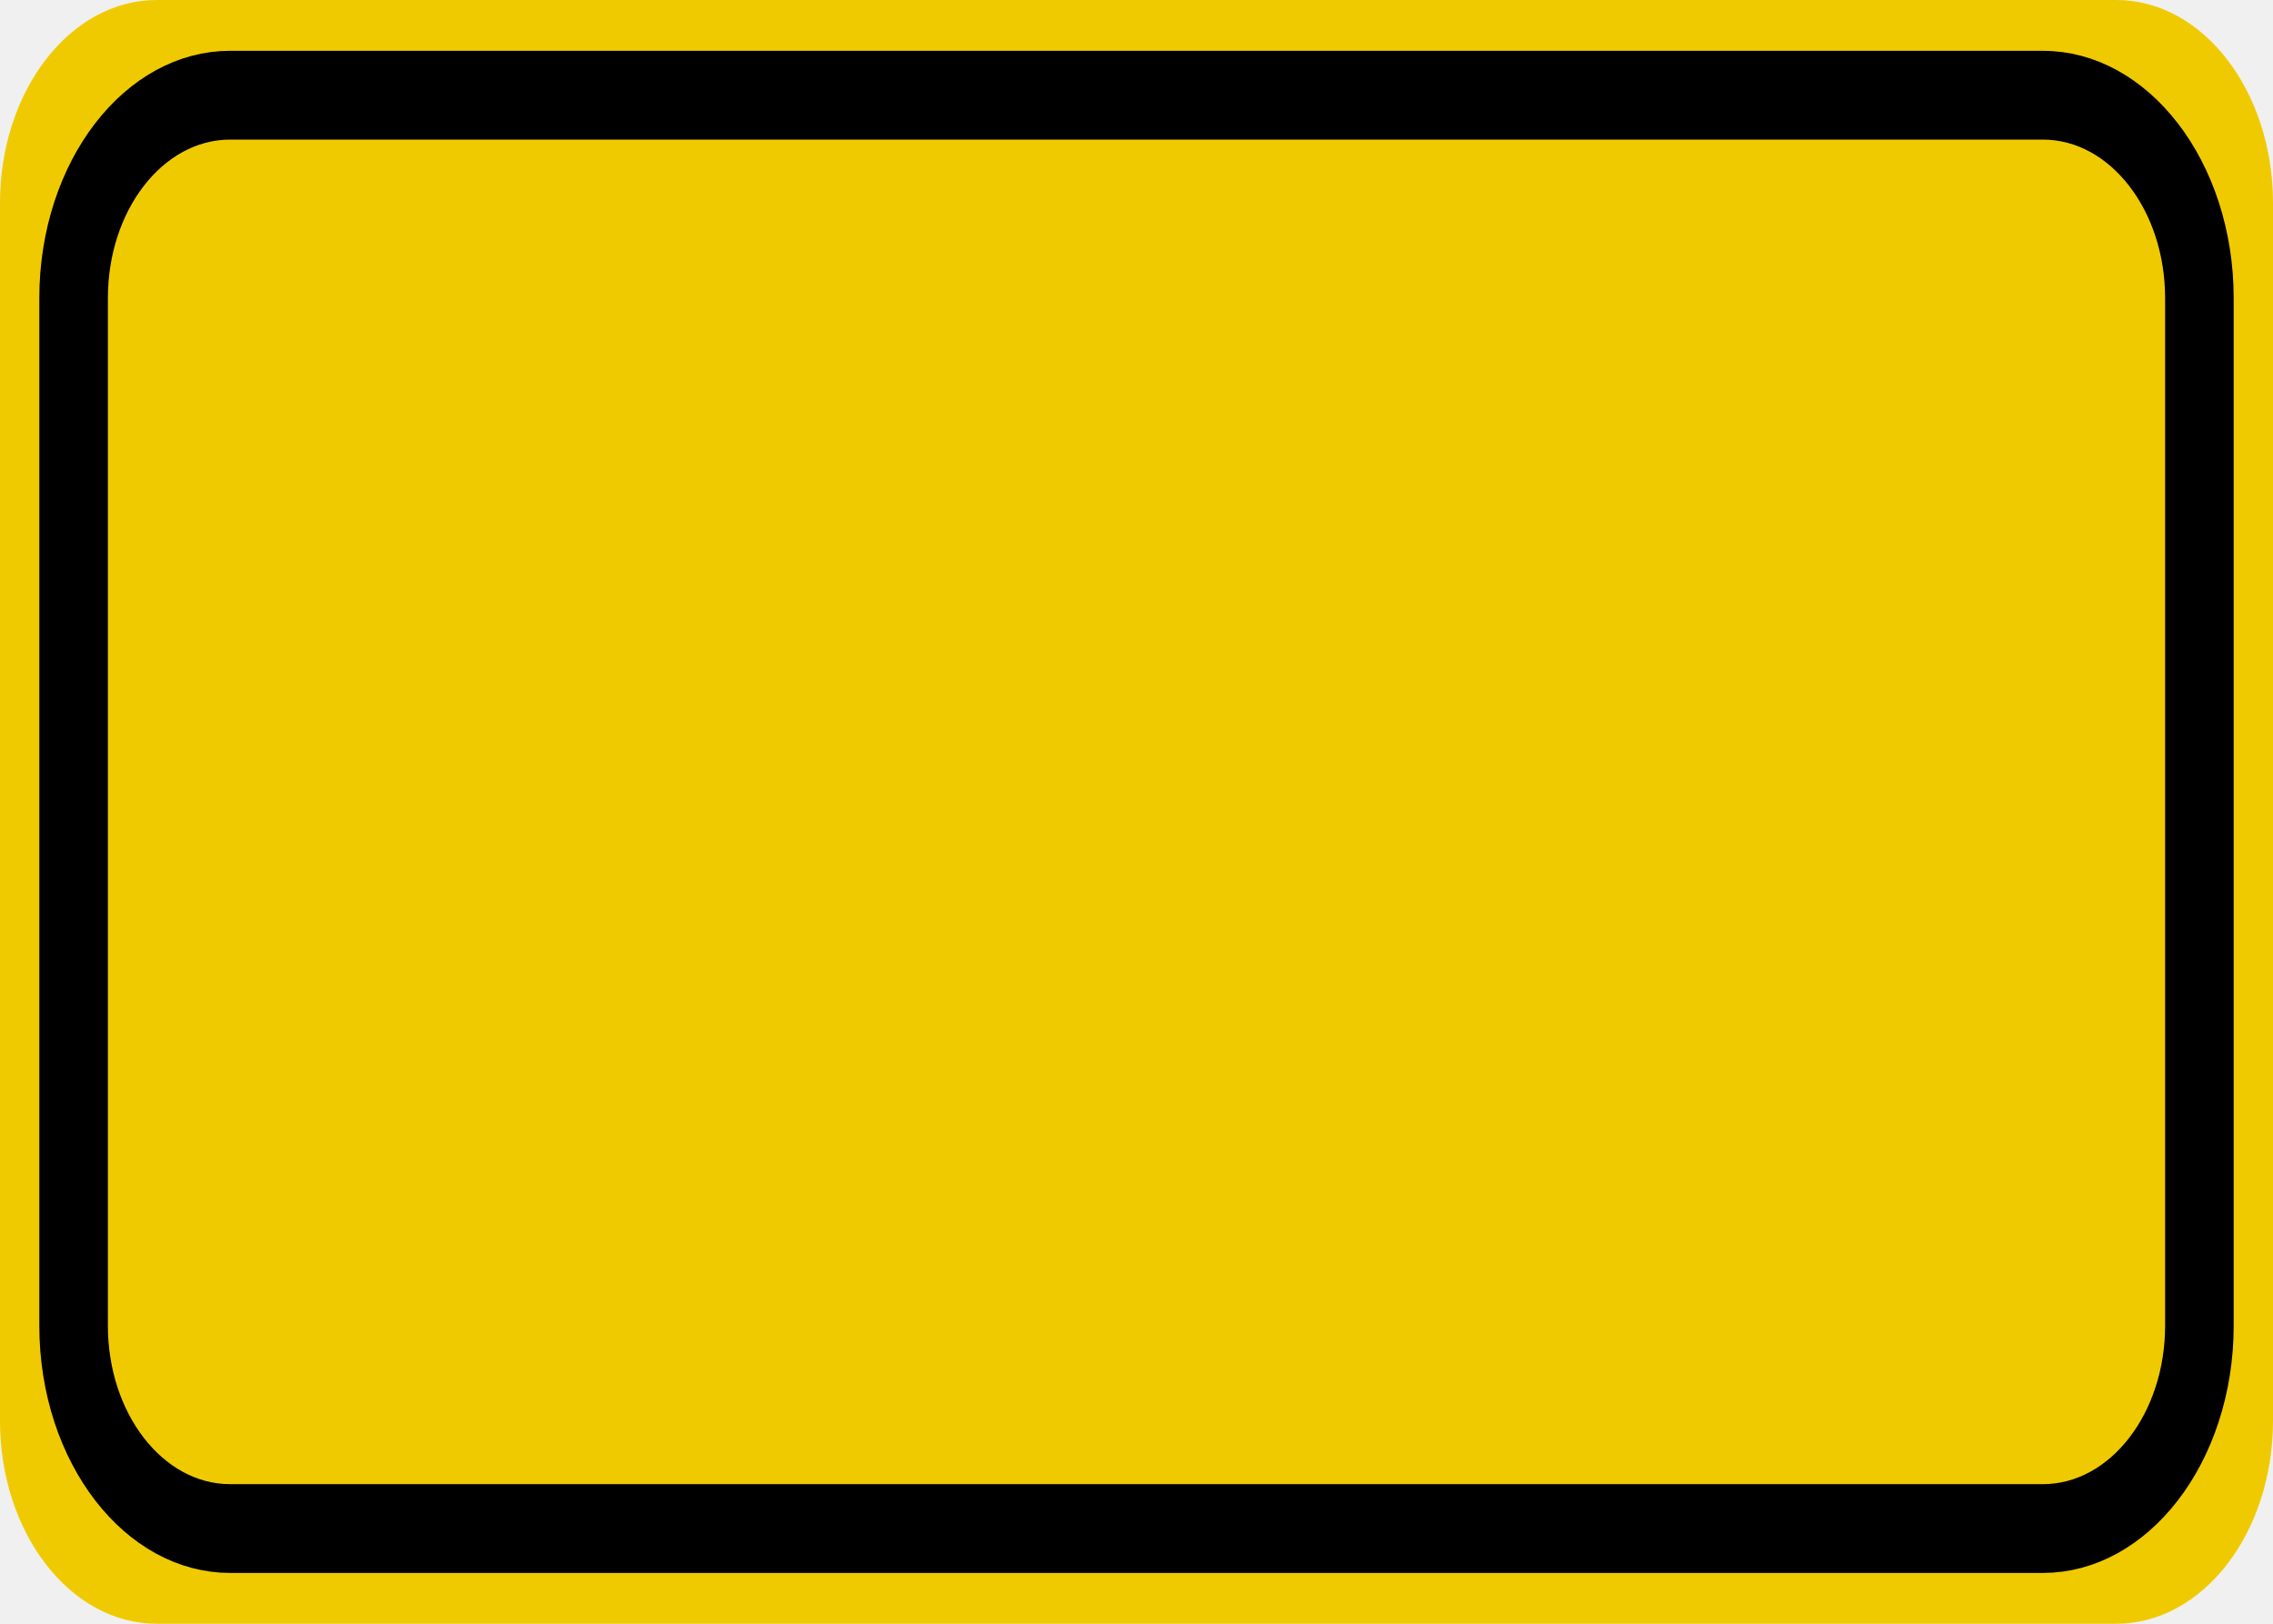
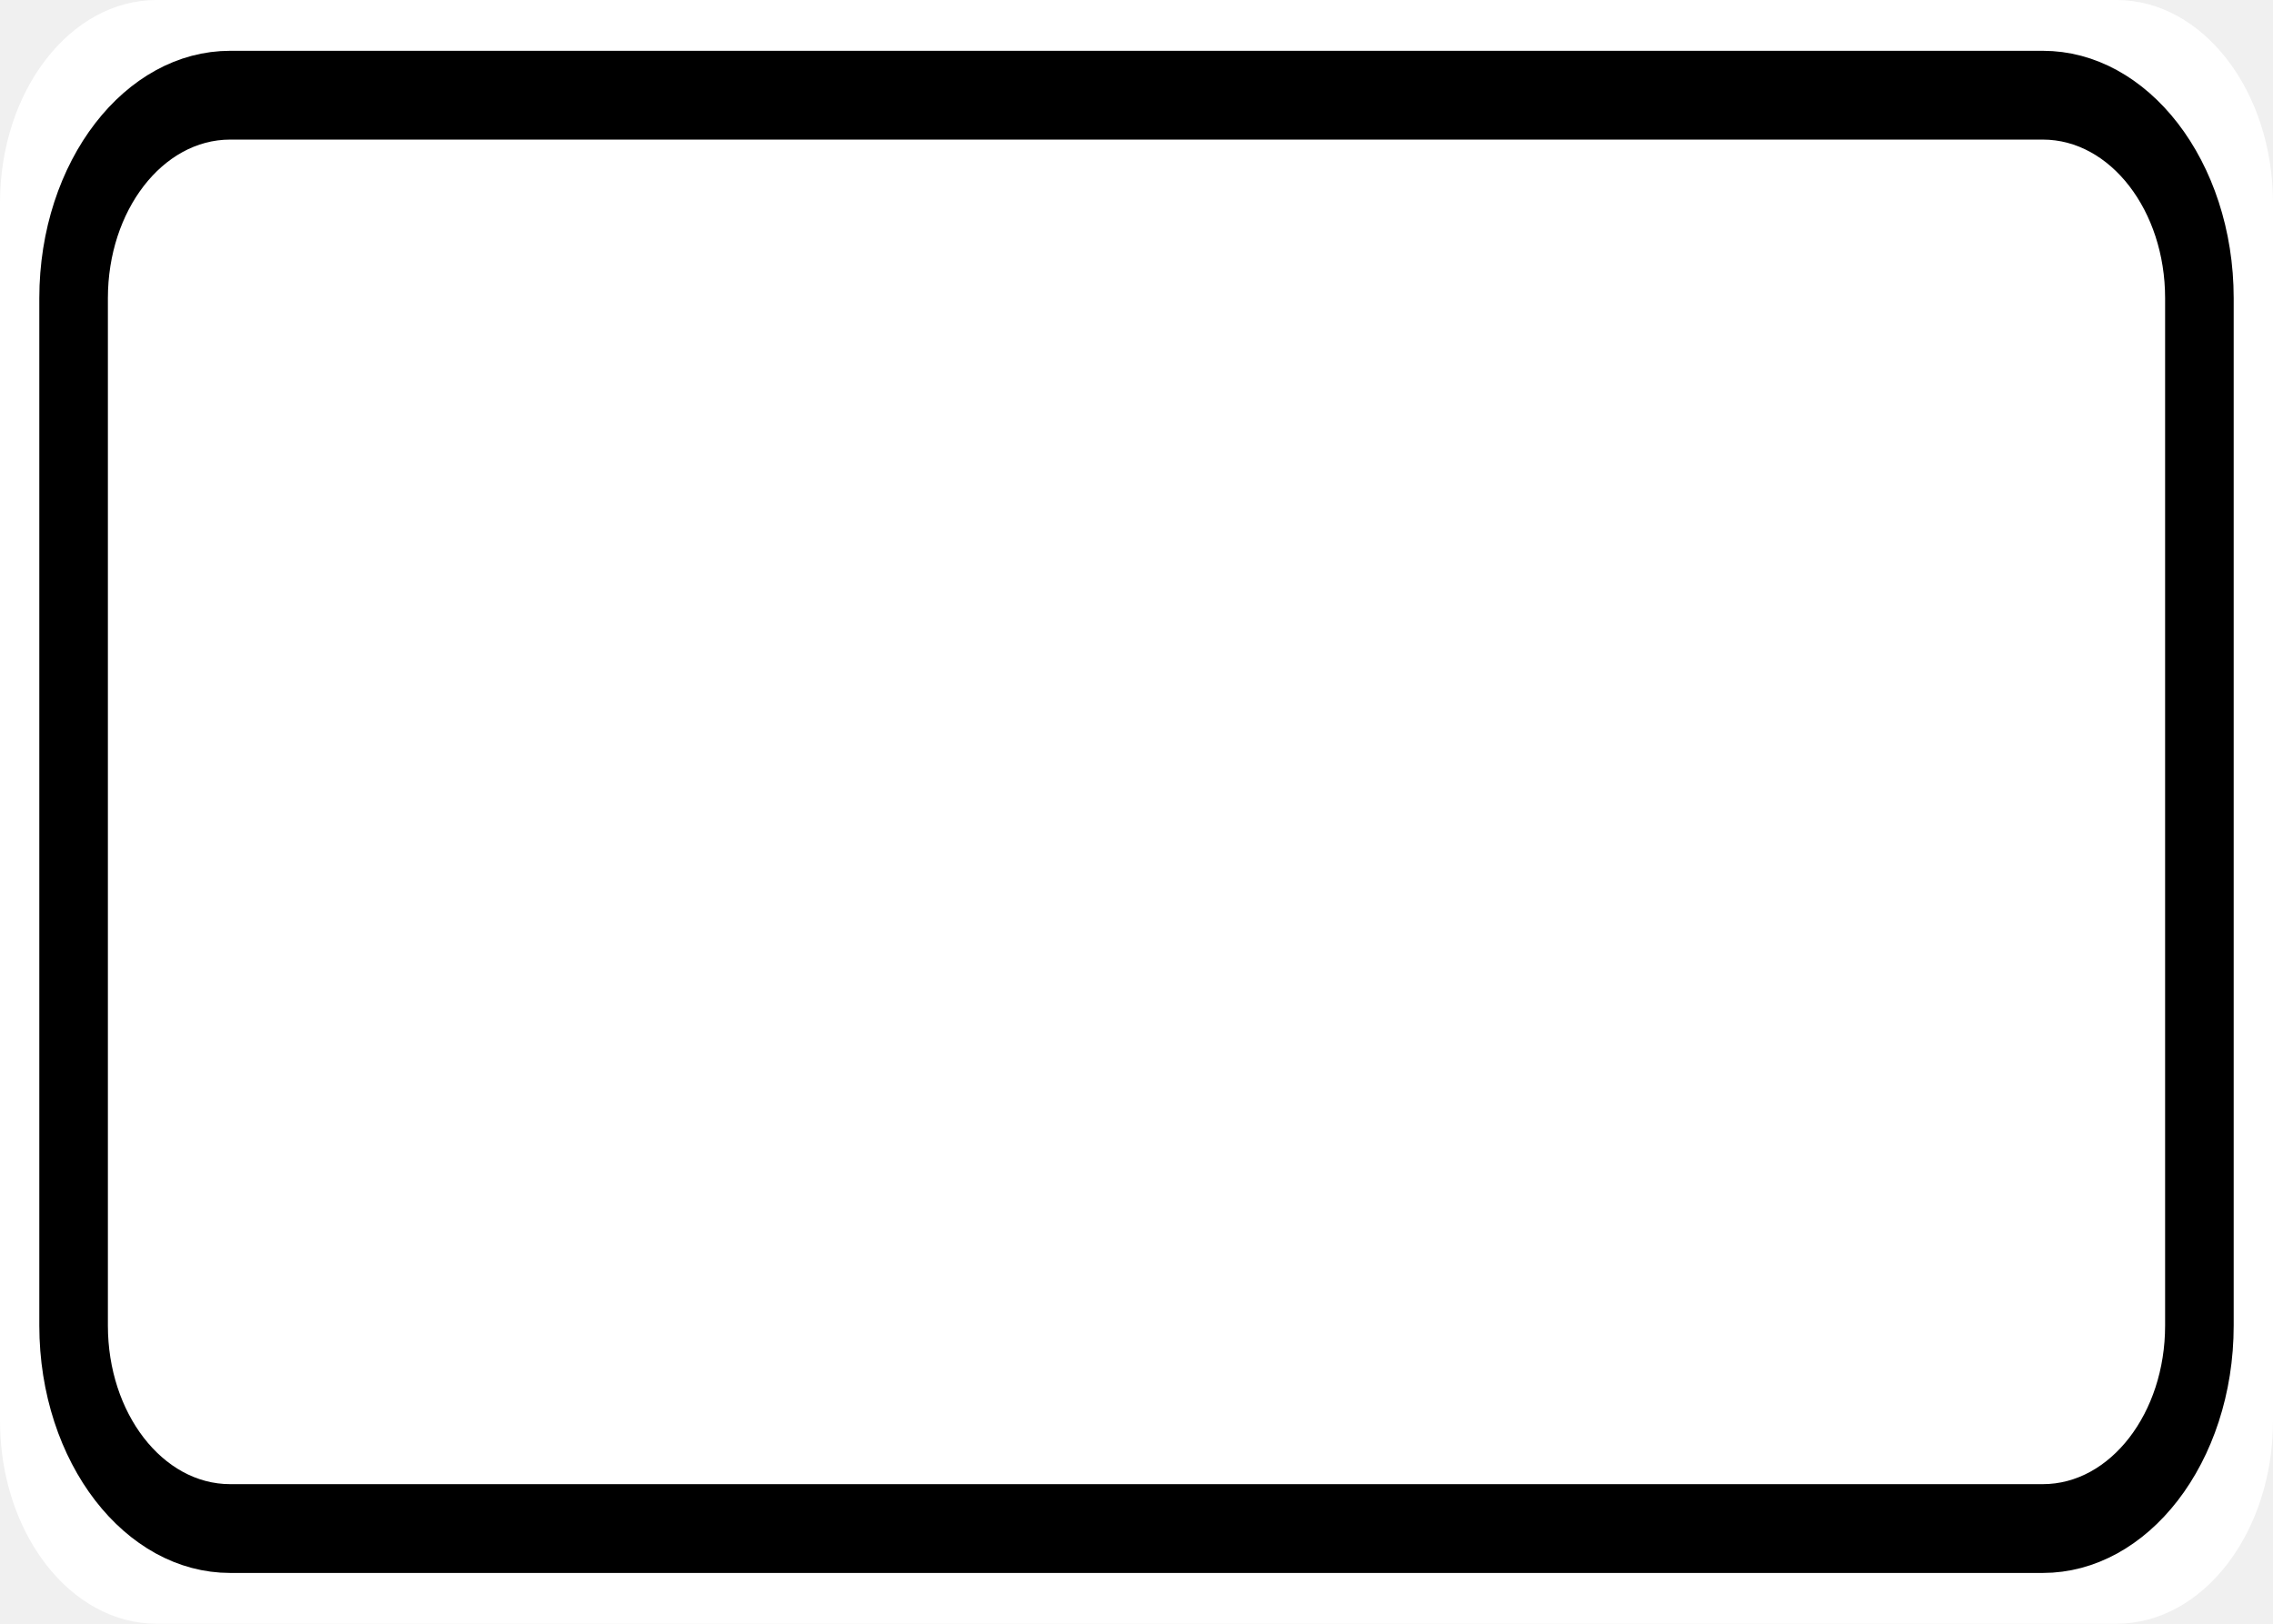
<svg xmlns="http://www.w3.org/2000/svg" width="28pt" height="20pt" viewBox="0 0 28 20" version="1.1">
  <g id="surface1">
-     <path style=" stroke:none;fill-rule:nonzero;fill:rgb(94.118%,79.216%,0%);fill-opacity:1;" d="M 1.93 0 L 26.07 0 C 27.137 0 28 1.121 28 2.5 L 28 17.5 C 28 18.879 27.137 20 26.07 20 L 1.93 20 C 0.863 20 0 18.879 0 17.5 L 0 2.5 C 0 1.121 0.863 0 1.93 0 Z M 1.93 0 " />
+     <path style=" stroke:none;fill-rule:nonzero;fill:#ffffff;fill-opacity:1;" d="M 1.93 0 L 26.07 0 C 27.137 0 28 1.121 28 2.5 L 28 17.5 C 28 18.879 27.137 20 26.07 20 L 1.93 20 C 0.863 20 0 18.879 0 17.5 L 0 2.5 C 0 1.121 0.863 0 1.93 0 Z M 1.93 0 " />
    <path style="fill:none;stroke-width:0.875;stroke-linecap:butt;stroke-linejoin:miter;stroke:rgb(0%,0%,0%);stroke-opacity:1;stroke-miterlimit:4;" d="M 2.937 0.938 L 26.063 0.938 C 27.167 0.938 28.061 1.834 28.061 2.938 L 28.061 13.062 C 28.061 14.166 27.167 15.062 26.063 15.062 L 2.937 15.062 C 1.833 15.062 0.939 14.166 0.939 13.062 L 0.939 2.938 C 0.939 1.834 1.833 0.938 2.937 0.938 Z M 2.937 0.938 " transform="matrix(0.965517,0,0,1.25,0,0)" />
  </g>
</svg>
